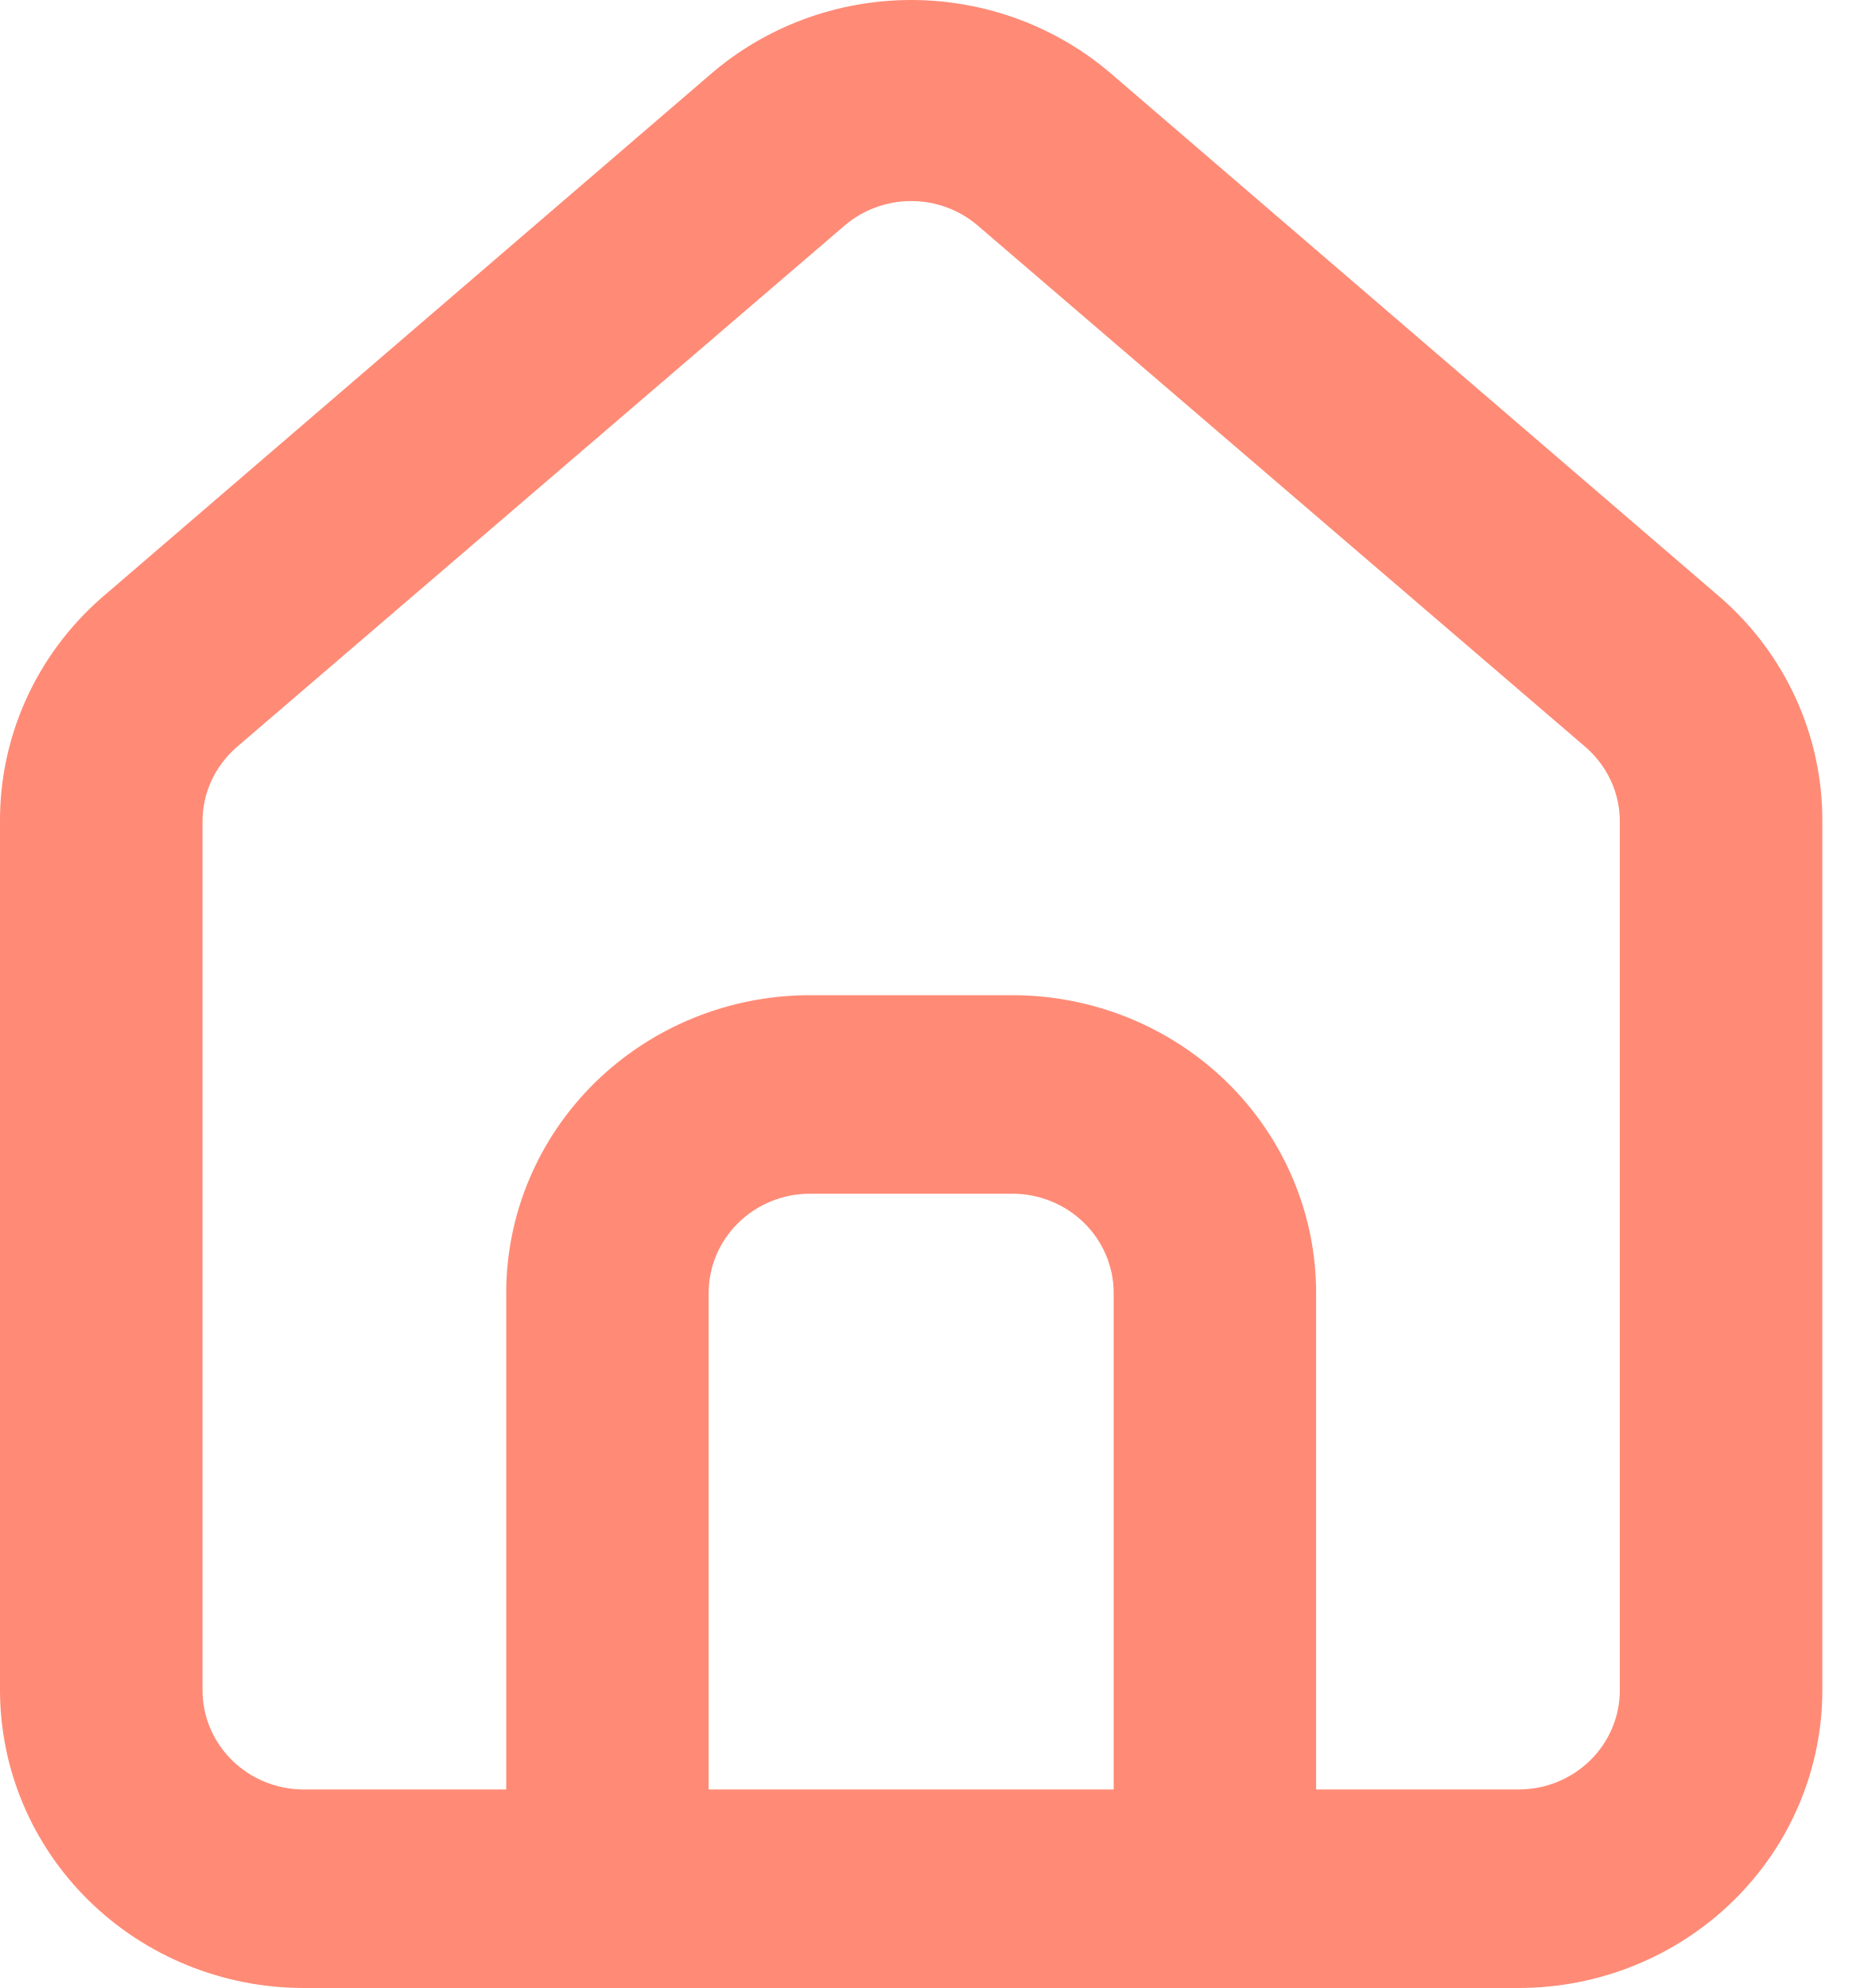
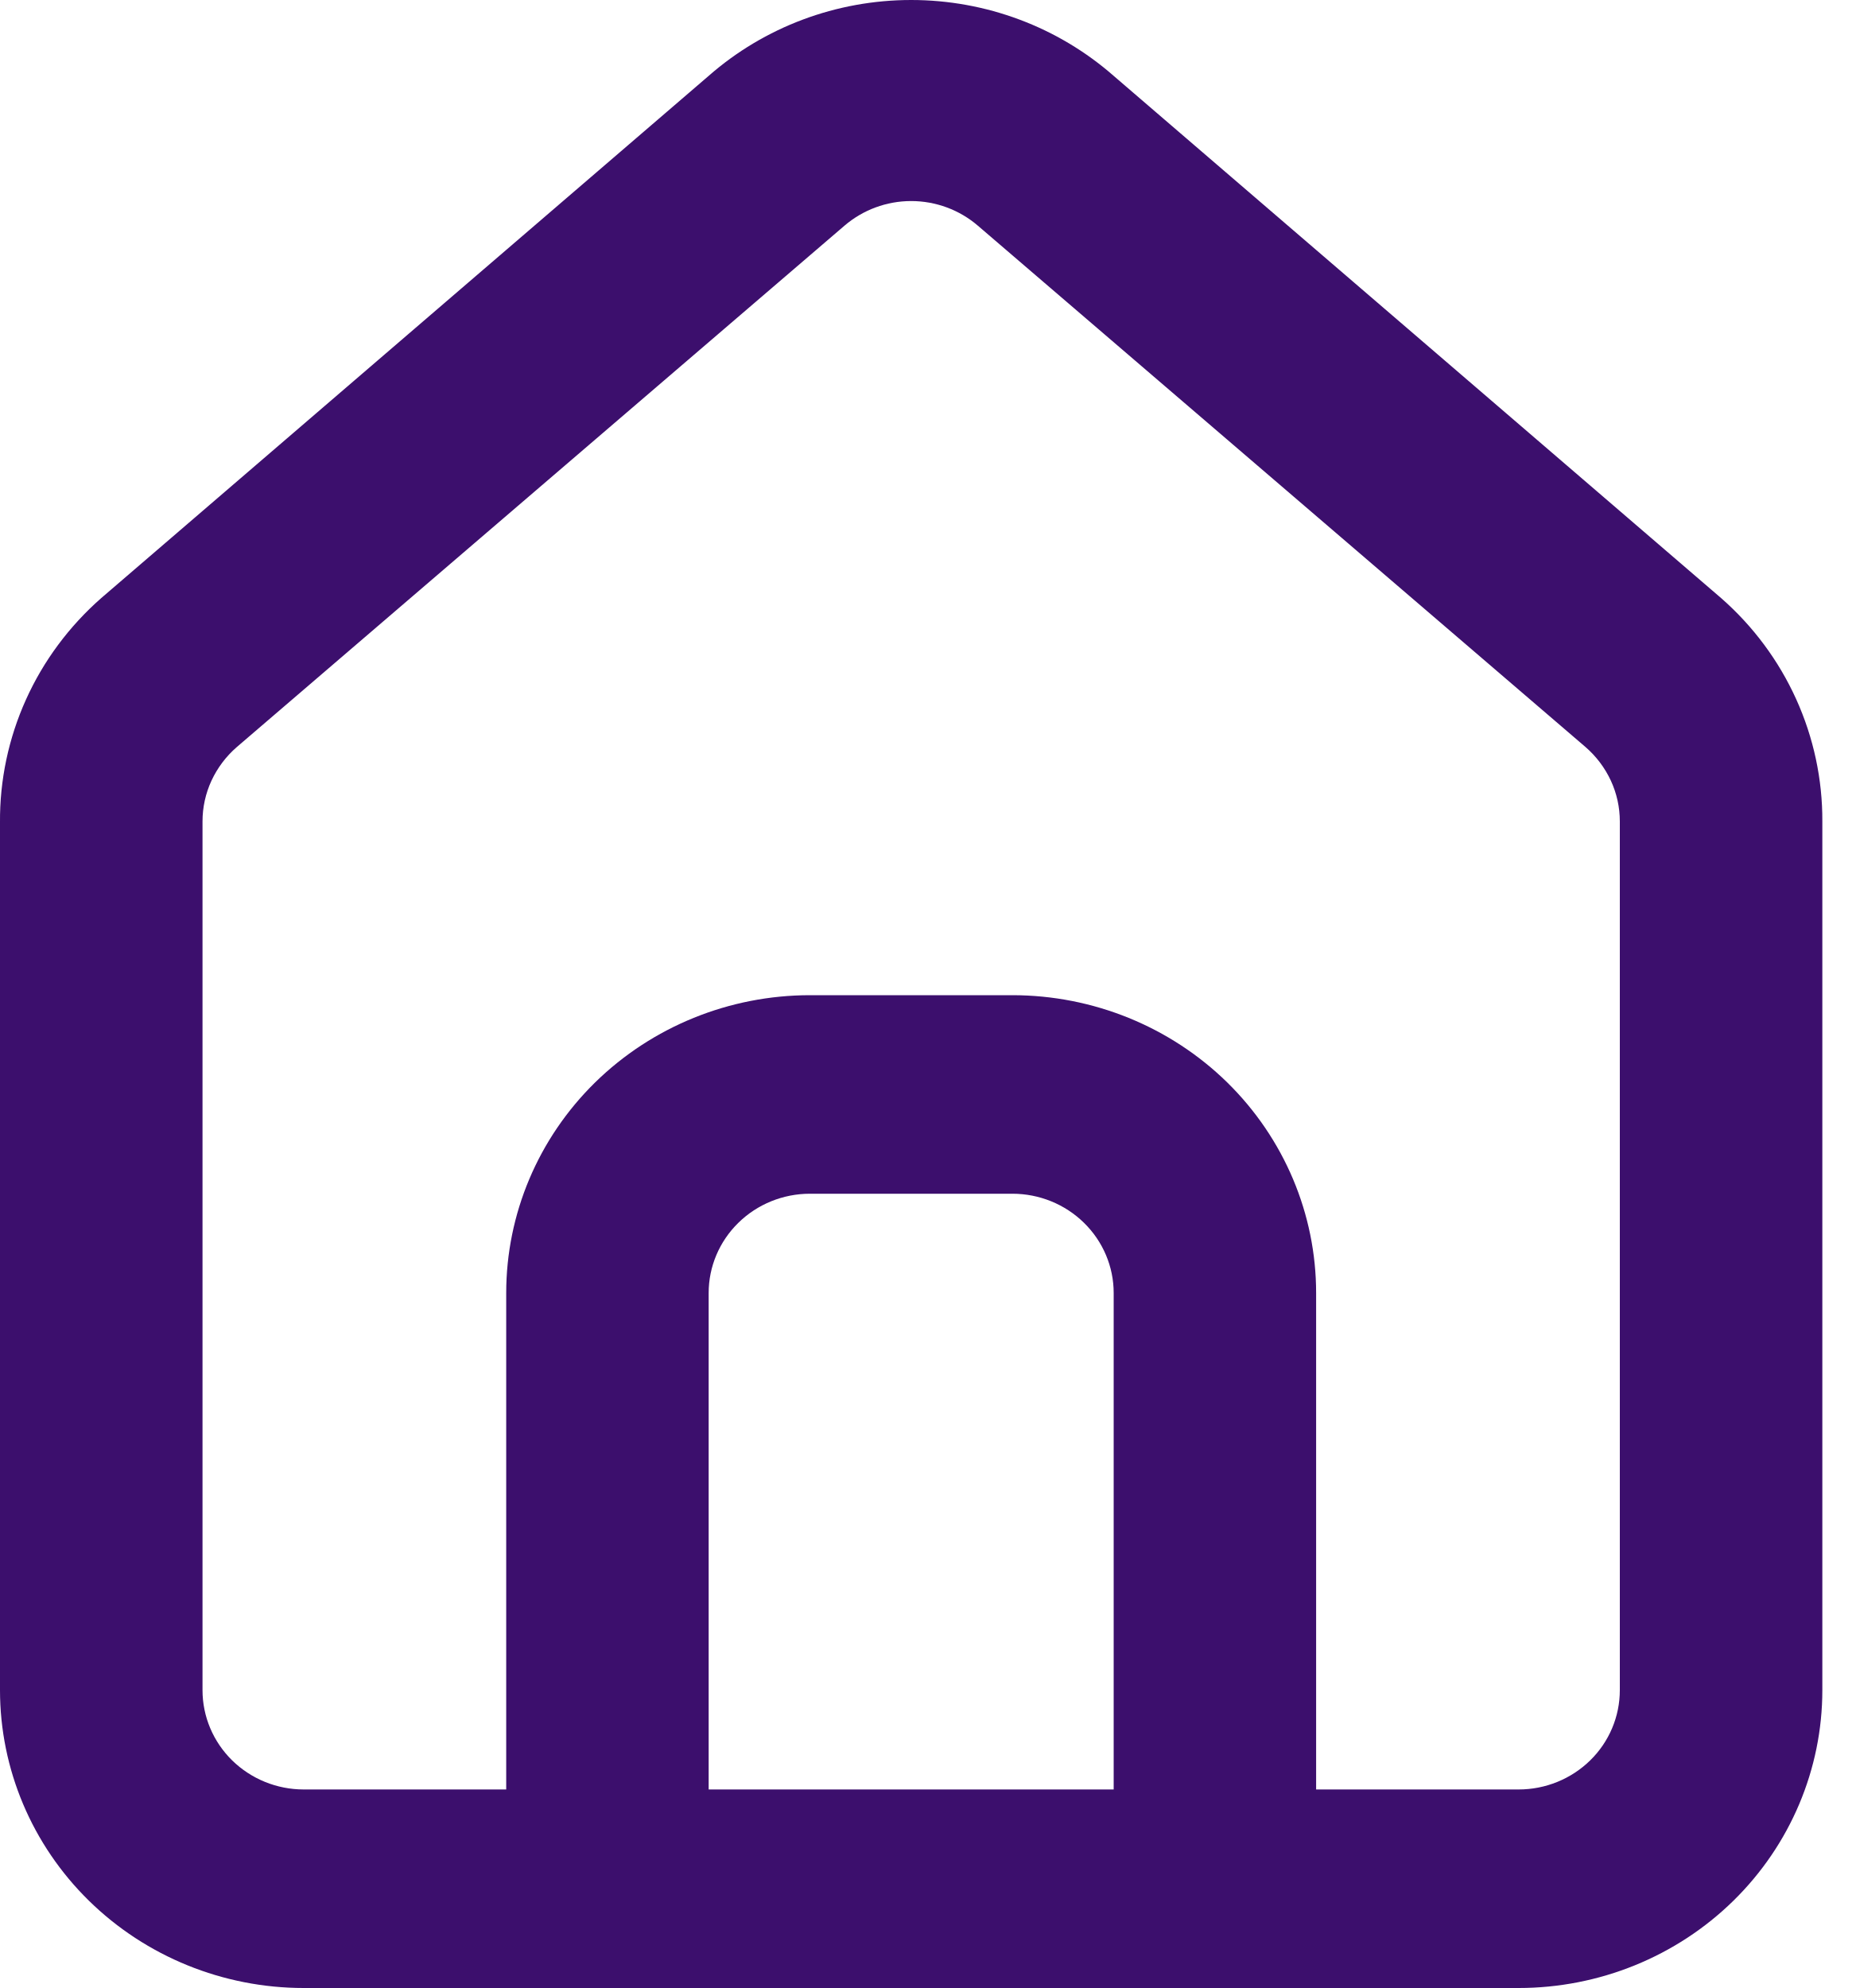
<svg xmlns="http://www.w3.org/2000/svg" width="28" height="30" viewBox="0 0 28 30" fill="none">
-   <path d="M25.972 9.025L16.806 1.145C15.965 0.407 14.877 0 13.75 0C12.623 0 11.535 0.407 10.694 1.145L1.528 9.025C1.043 9.451 0.655 9.973 0.392 10.557C0.129 11.14 -0.005 11.773 0 12.411V25.505C0 26.697 0.483 27.841 1.343 28.684C2.202 29.526 3.368 30 4.583 30H22.917C24.132 30 25.298 29.526 26.157 28.684C27.017 27.841 27.5 26.697 27.5 25.505V12.396C27.503 11.76 27.368 11.131 27.105 10.55C26.842 9.969 26.456 9.449 25.972 9.025ZM16.806 27.004H10.694V19.512C10.694 19.115 10.855 18.734 11.142 18.453C11.428 18.172 11.817 18.014 12.222 18.014H15.278C15.683 18.014 16.072 18.172 16.358 18.453C16.645 18.734 16.806 19.115 16.806 19.512V27.004ZM24.444 25.505C24.444 25.903 24.284 26.284 23.997 26.565C23.71 26.846 23.322 27.004 22.917 27.004H19.861V19.512C19.861 18.32 19.378 17.177 18.519 16.334C17.659 15.492 16.493 15.018 15.278 15.018H12.222C11.007 15.018 9.841 15.492 8.981 16.334C8.122 17.177 7.639 18.32 7.639 19.512V27.004H4.583C4.178 27.004 3.79 26.846 3.503 26.565C3.217 26.284 3.056 25.903 3.056 25.505V12.396C3.056 12.183 3.102 11.973 3.192 11.779C3.282 11.586 3.412 11.413 3.575 11.272L12.742 3.407C13.021 3.167 13.379 3.034 13.75 3.034C14.121 3.034 14.48 3.167 14.758 3.407L23.925 11.272C24.088 11.413 24.218 11.586 24.308 11.779C24.398 11.973 24.444 12.183 24.444 12.396V25.505Z" fill="#FF8B76" />
+   <path d="M25.972 9.025L16.806 1.145C15.965 0.407 14.877 0 13.75 0C12.623 0 11.535 0.407 10.694 1.145L1.528 9.025C1.043 9.451 0.655 9.973 0.392 10.557C0.129 11.14 -0.005 11.773 0 12.411V25.505C0 26.697 0.483 27.841 1.343 28.684C2.202 29.526 3.368 30 4.583 30H22.917C24.132 30 25.298 29.526 26.157 28.684C27.017 27.841 27.5 26.697 27.5 25.505V12.396C27.503 11.76 27.368 11.131 27.105 10.55C26.842 9.969 26.456 9.449 25.972 9.025ZM16.806 27.004H10.694V19.512C10.694 19.115 10.855 18.734 11.142 18.453C11.428 18.172 11.817 18.014 12.222 18.014H15.278C15.683 18.014 16.072 18.172 16.358 18.453C16.645 18.734 16.806 19.115 16.806 19.512V27.004ZM24.444 25.505C24.444 25.903 24.284 26.284 23.997 26.565C23.71 26.846 23.322 27.004 22.917 27.004H19.861V19.512C19.861 18.32 19.378 17.177 18.519 16.334C17.659 15.492 16.493 15.018 15.278 15.018H12.222C11.007 15.018 9.841 15.492 8.981 16.334C8.122 17.177 7.639 18.32 7.639 19.512V27.004H4.583C4.178 27.004 3.79 26.846 3.503 26.565C3.217 26.284 3.056 25.903 3.056 25.505V12.396C3.056 12.183 3.102 11.973 3.192 11.779C3.282 11.586 3.412 11.413 3.575 11.272L12.742 3.407C13.021 3.167 13.379 3.034 13.75 3.034C14.121 3.034 14.48 3.167 14.758 3.407L23.925 11.272C24.088 11.413 24.218 11.586 24.308 11.779C24.398 11.973 24.444 12.183 24.444 12.396V25.505Z" fill="#3c0f6d" />
</svg>
